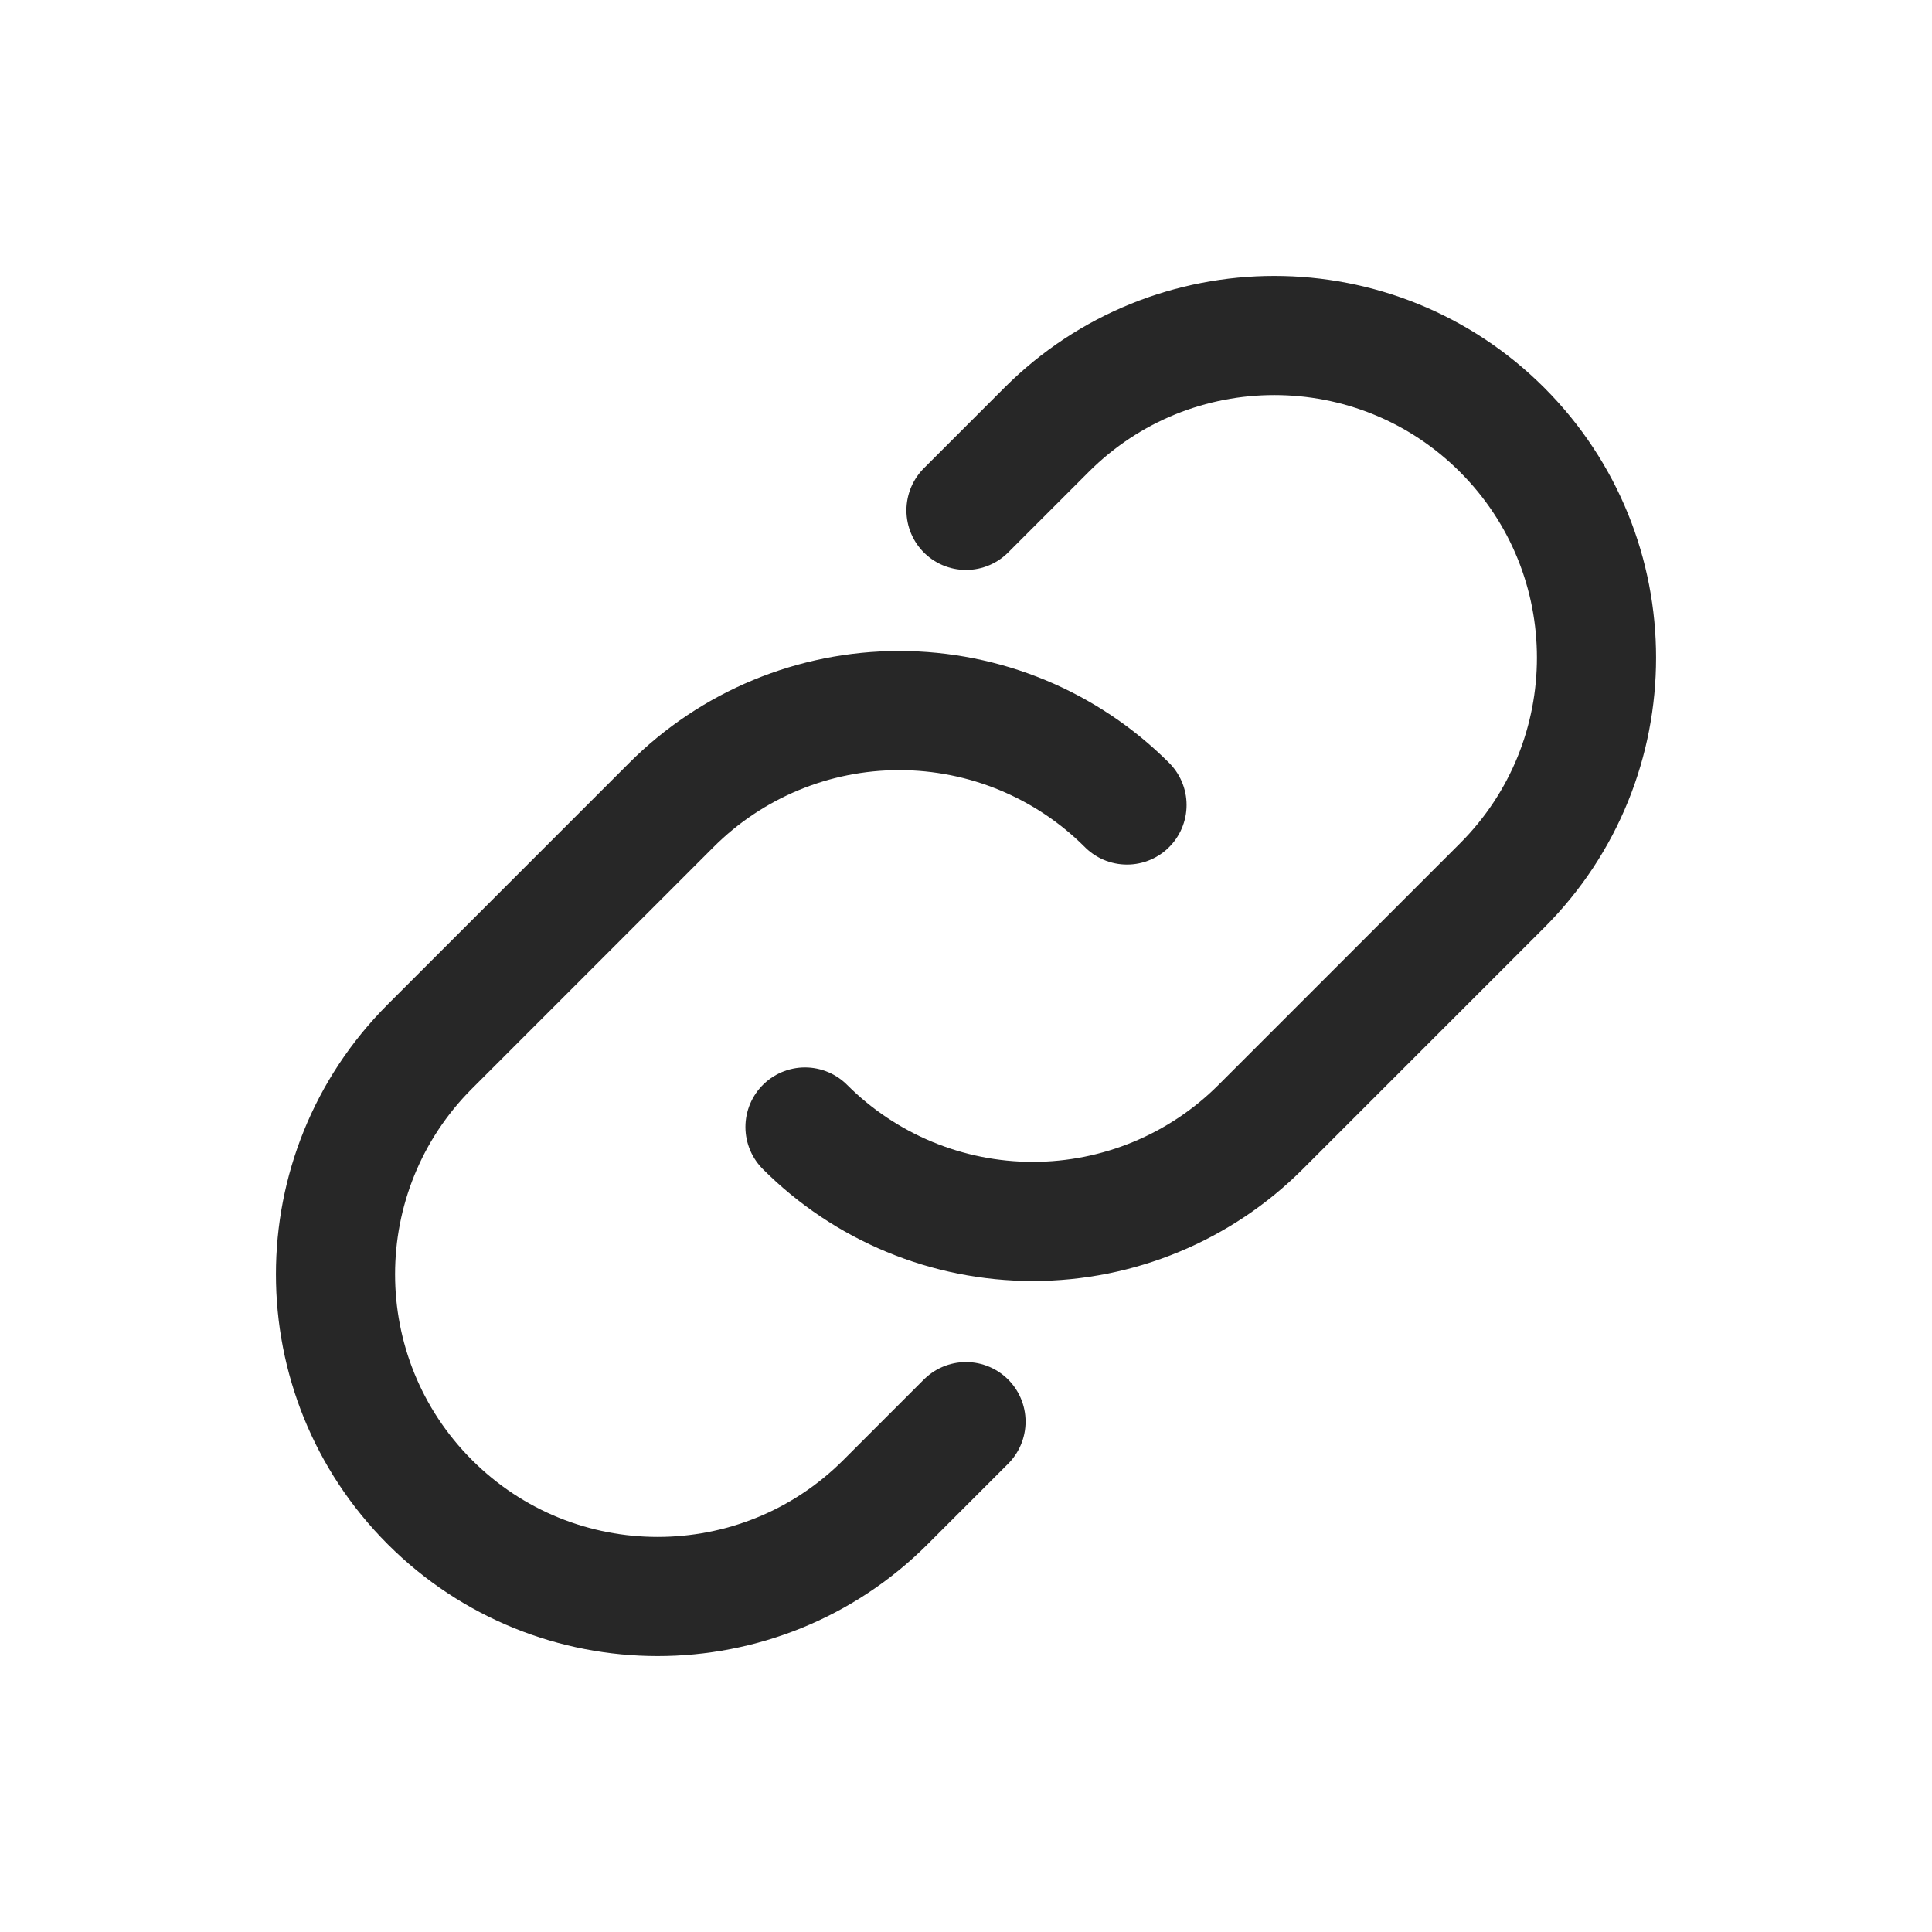
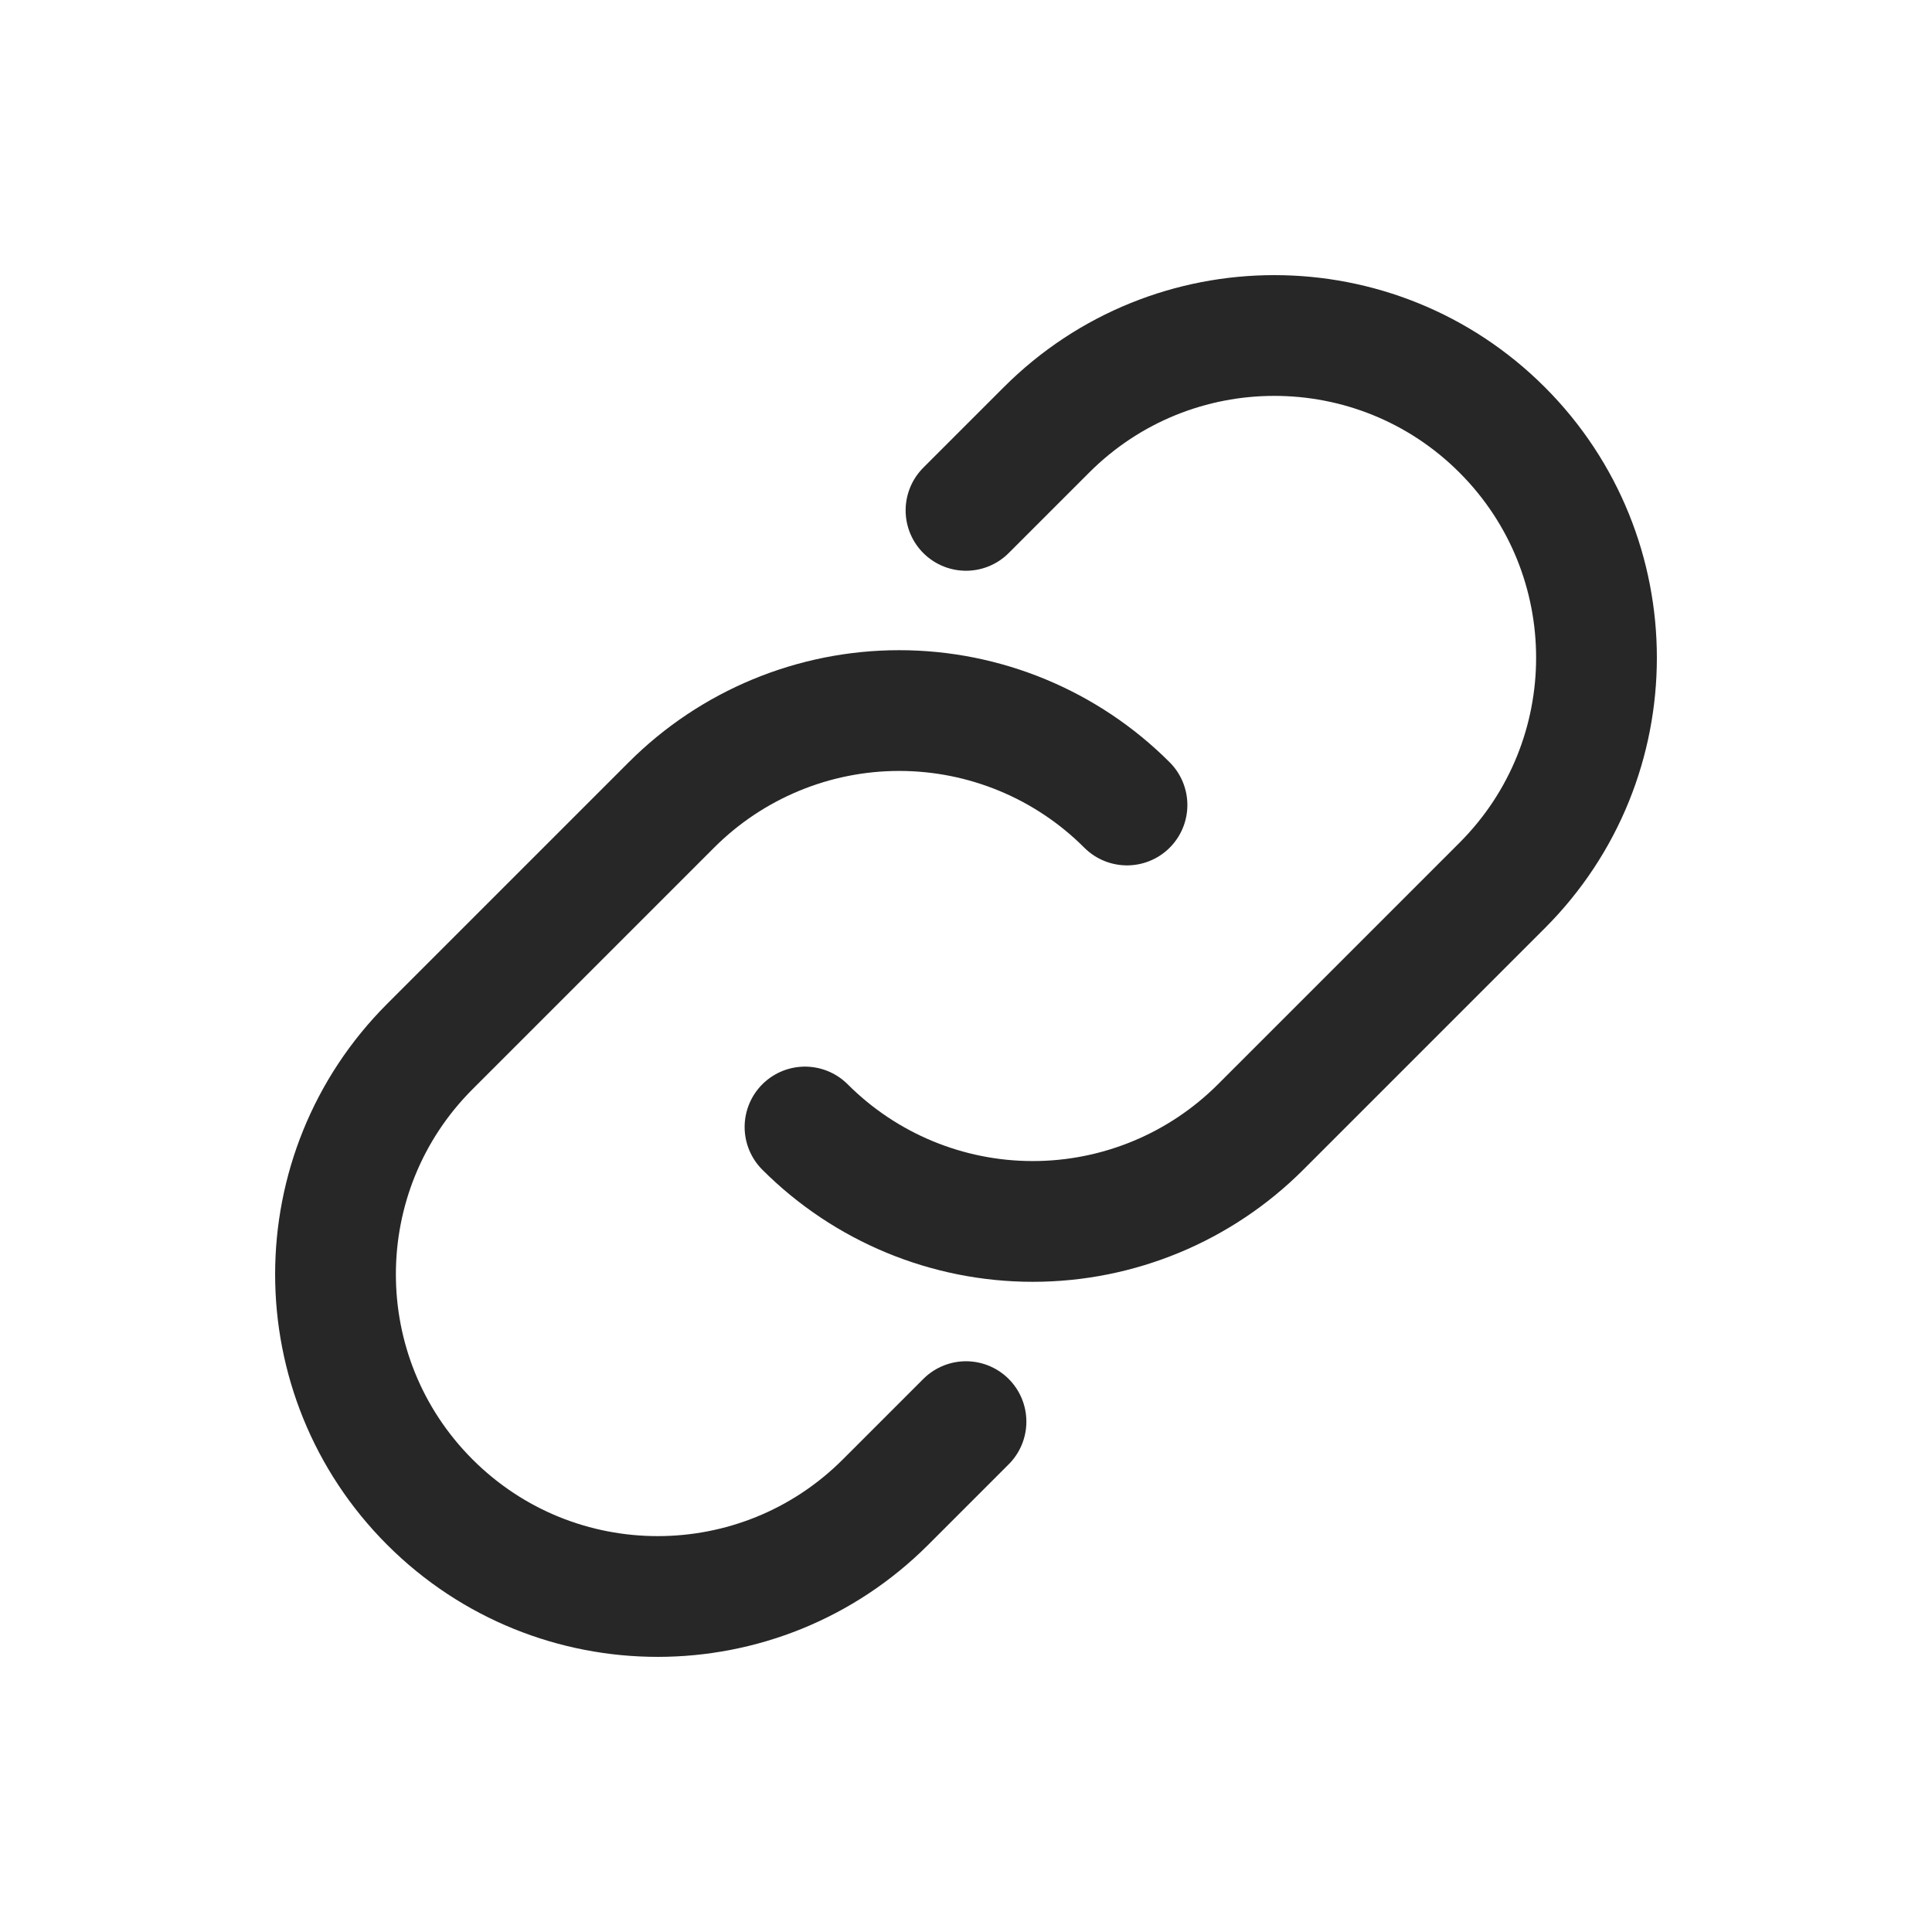
<svg xmlns="http://www.w3.org/2000/svg" width="24" height="24" viewBox="0 0 24 24" fill="none">
-   <path d="M10 14a4 4 0 0 0 5.66 0l3-3a4 4 0 0 0-5.66-5.66l-1 1M14 10a4 4 0 0 0-5.66 0l-3 3a4 4 0 0 0 5.66 5.66l1-1" stroke="#272727" stroke-width="1.48" stroke-linecap="round" stroke-linejoin="round" />
+   <path d="M10 14a4 4 0 0 0 5.66 0l3-3a4 4 0 0 0-5.66-5.66l-1 1M14 10a4 4 0 0 0-5.66 0l-3 3a4 4 0 0 0 5.66 5.66l1-1" stroke="#272727" stroke-width="1.5" stroke-linecap="round" stroke-linejoin="round" />
</svg>
